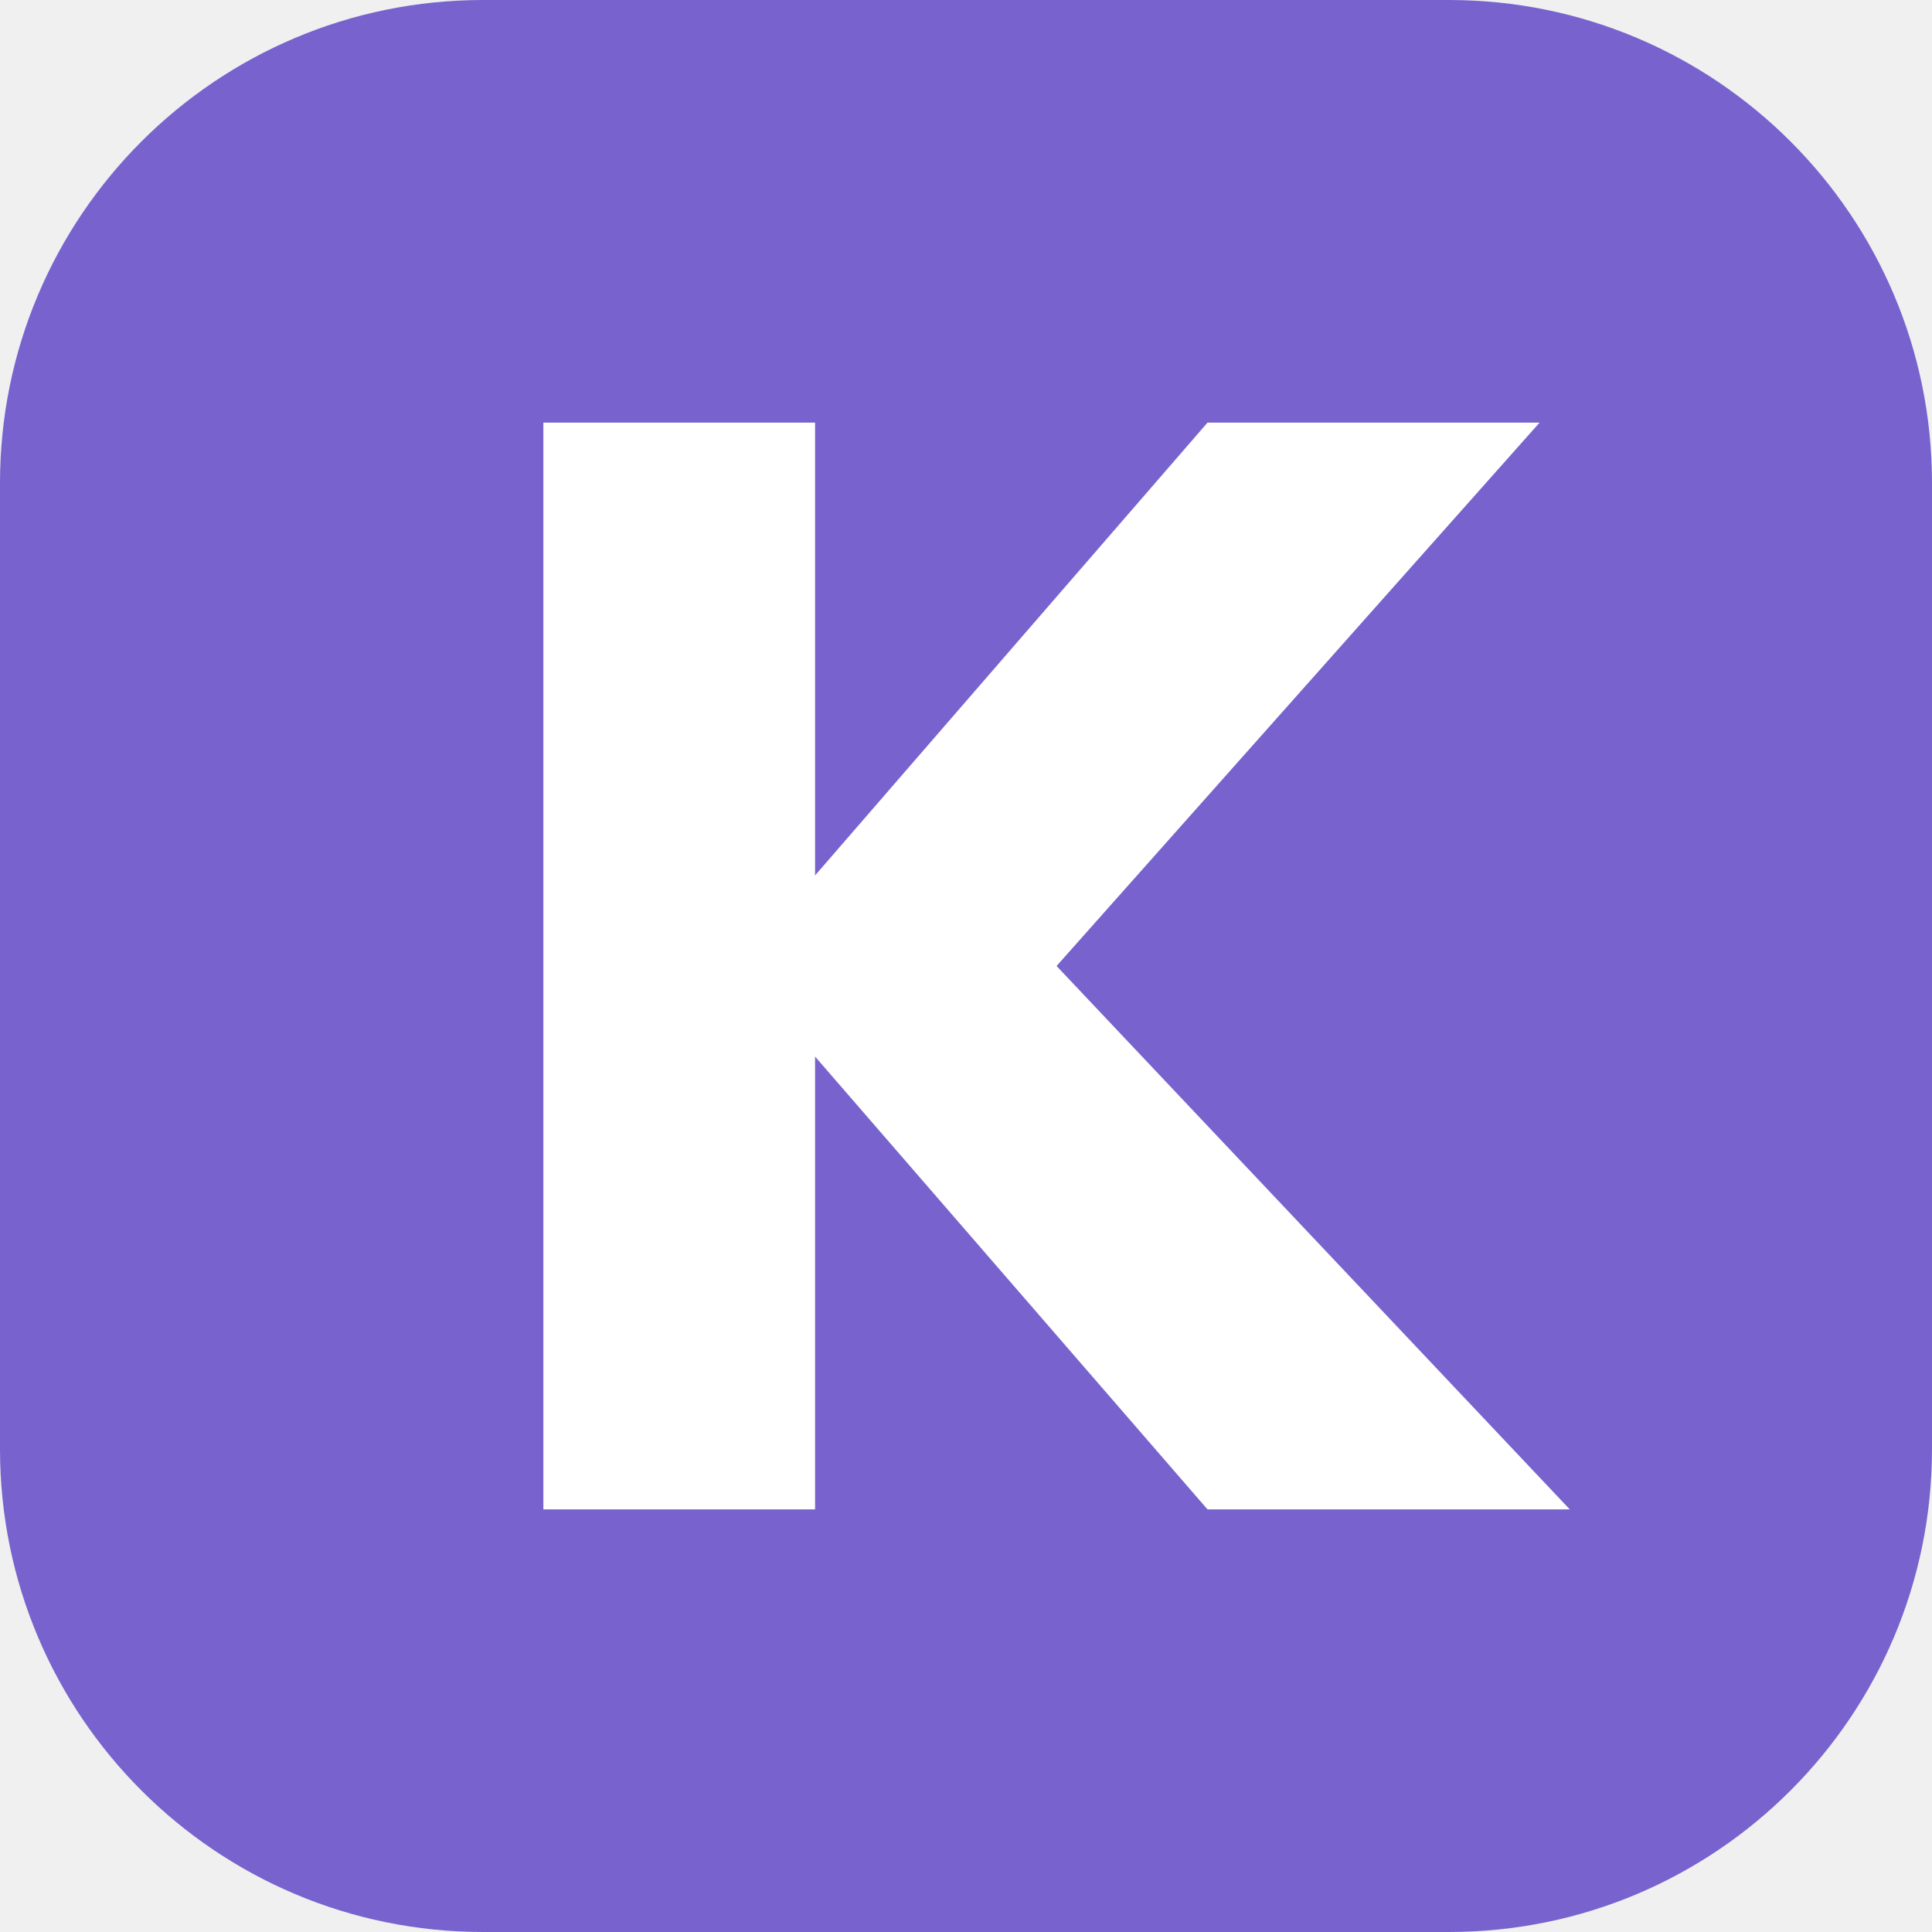
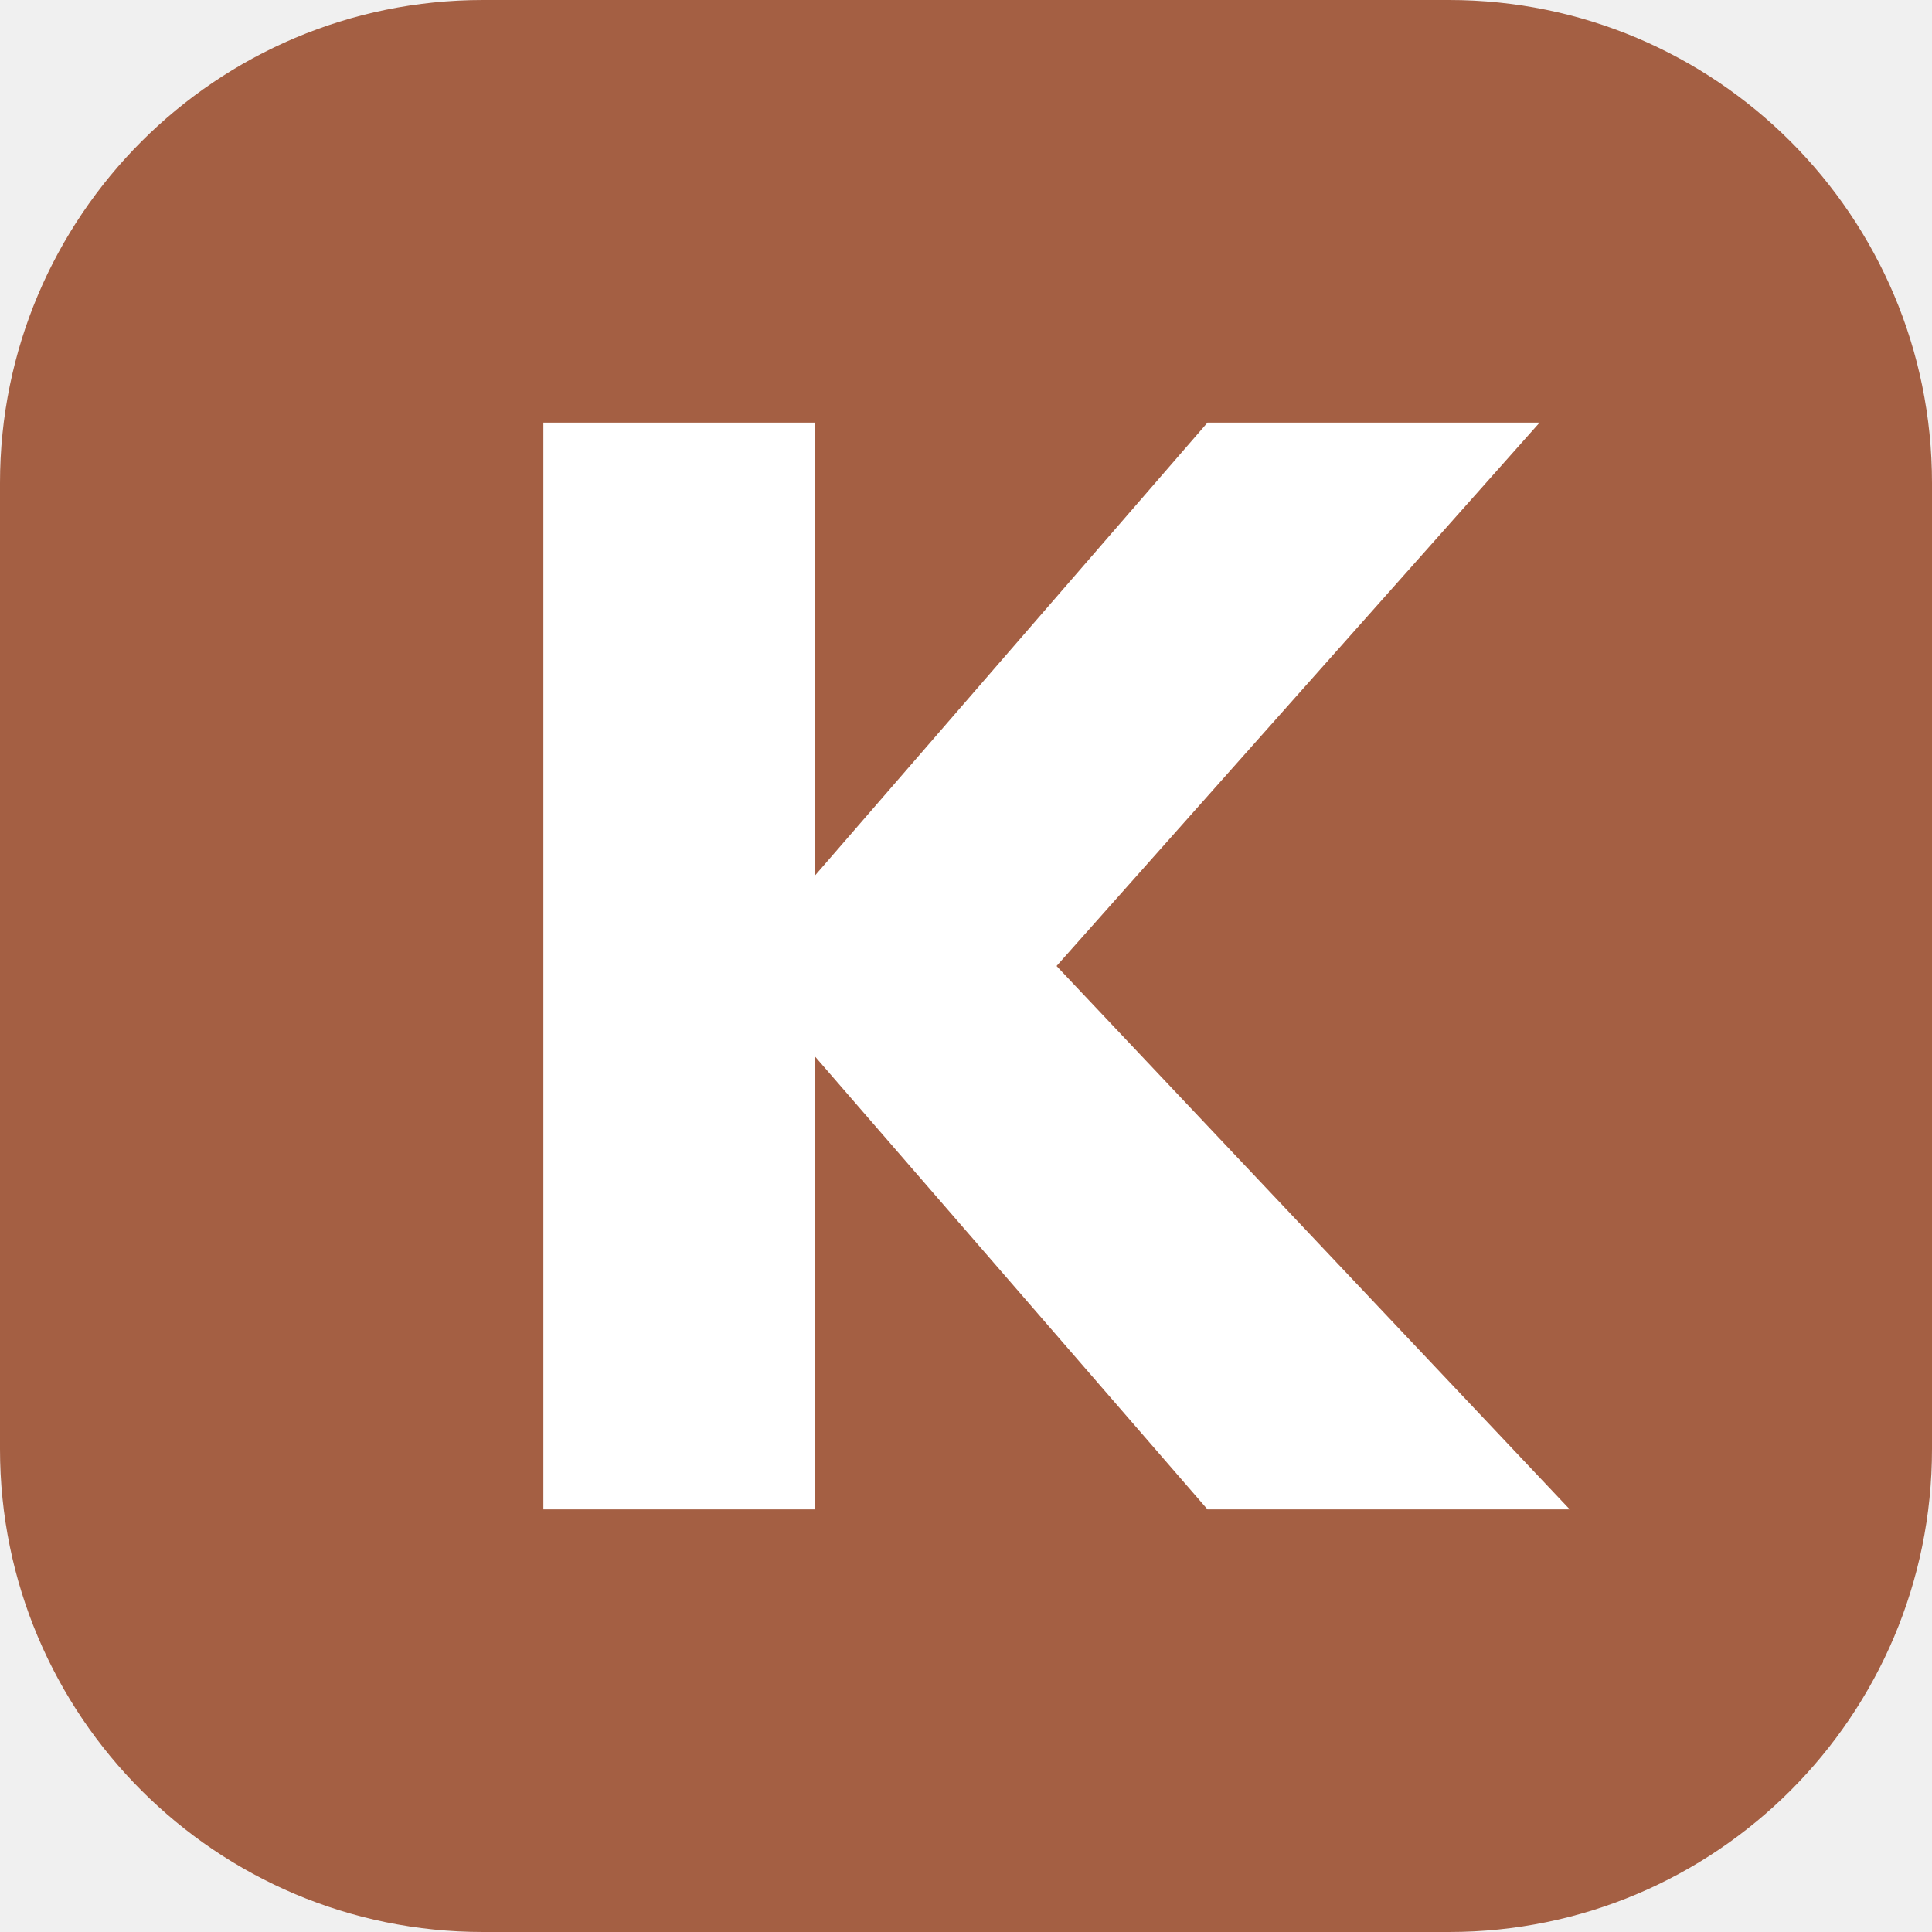
<svg xmlns="http://www.w3.org/2000/svg" viewBox="0 0 64 64">
-   <rect width="64" height="64" fill="#7863ce" rx="16" />
+   <rect width="64" height="64" fill="#a45f43" rx="16" />
  <path fill="#ffffff" d="M18 14h9v15l13-15h11L35 32l17 18H40L27 35v15h-9z" />
</svg>
